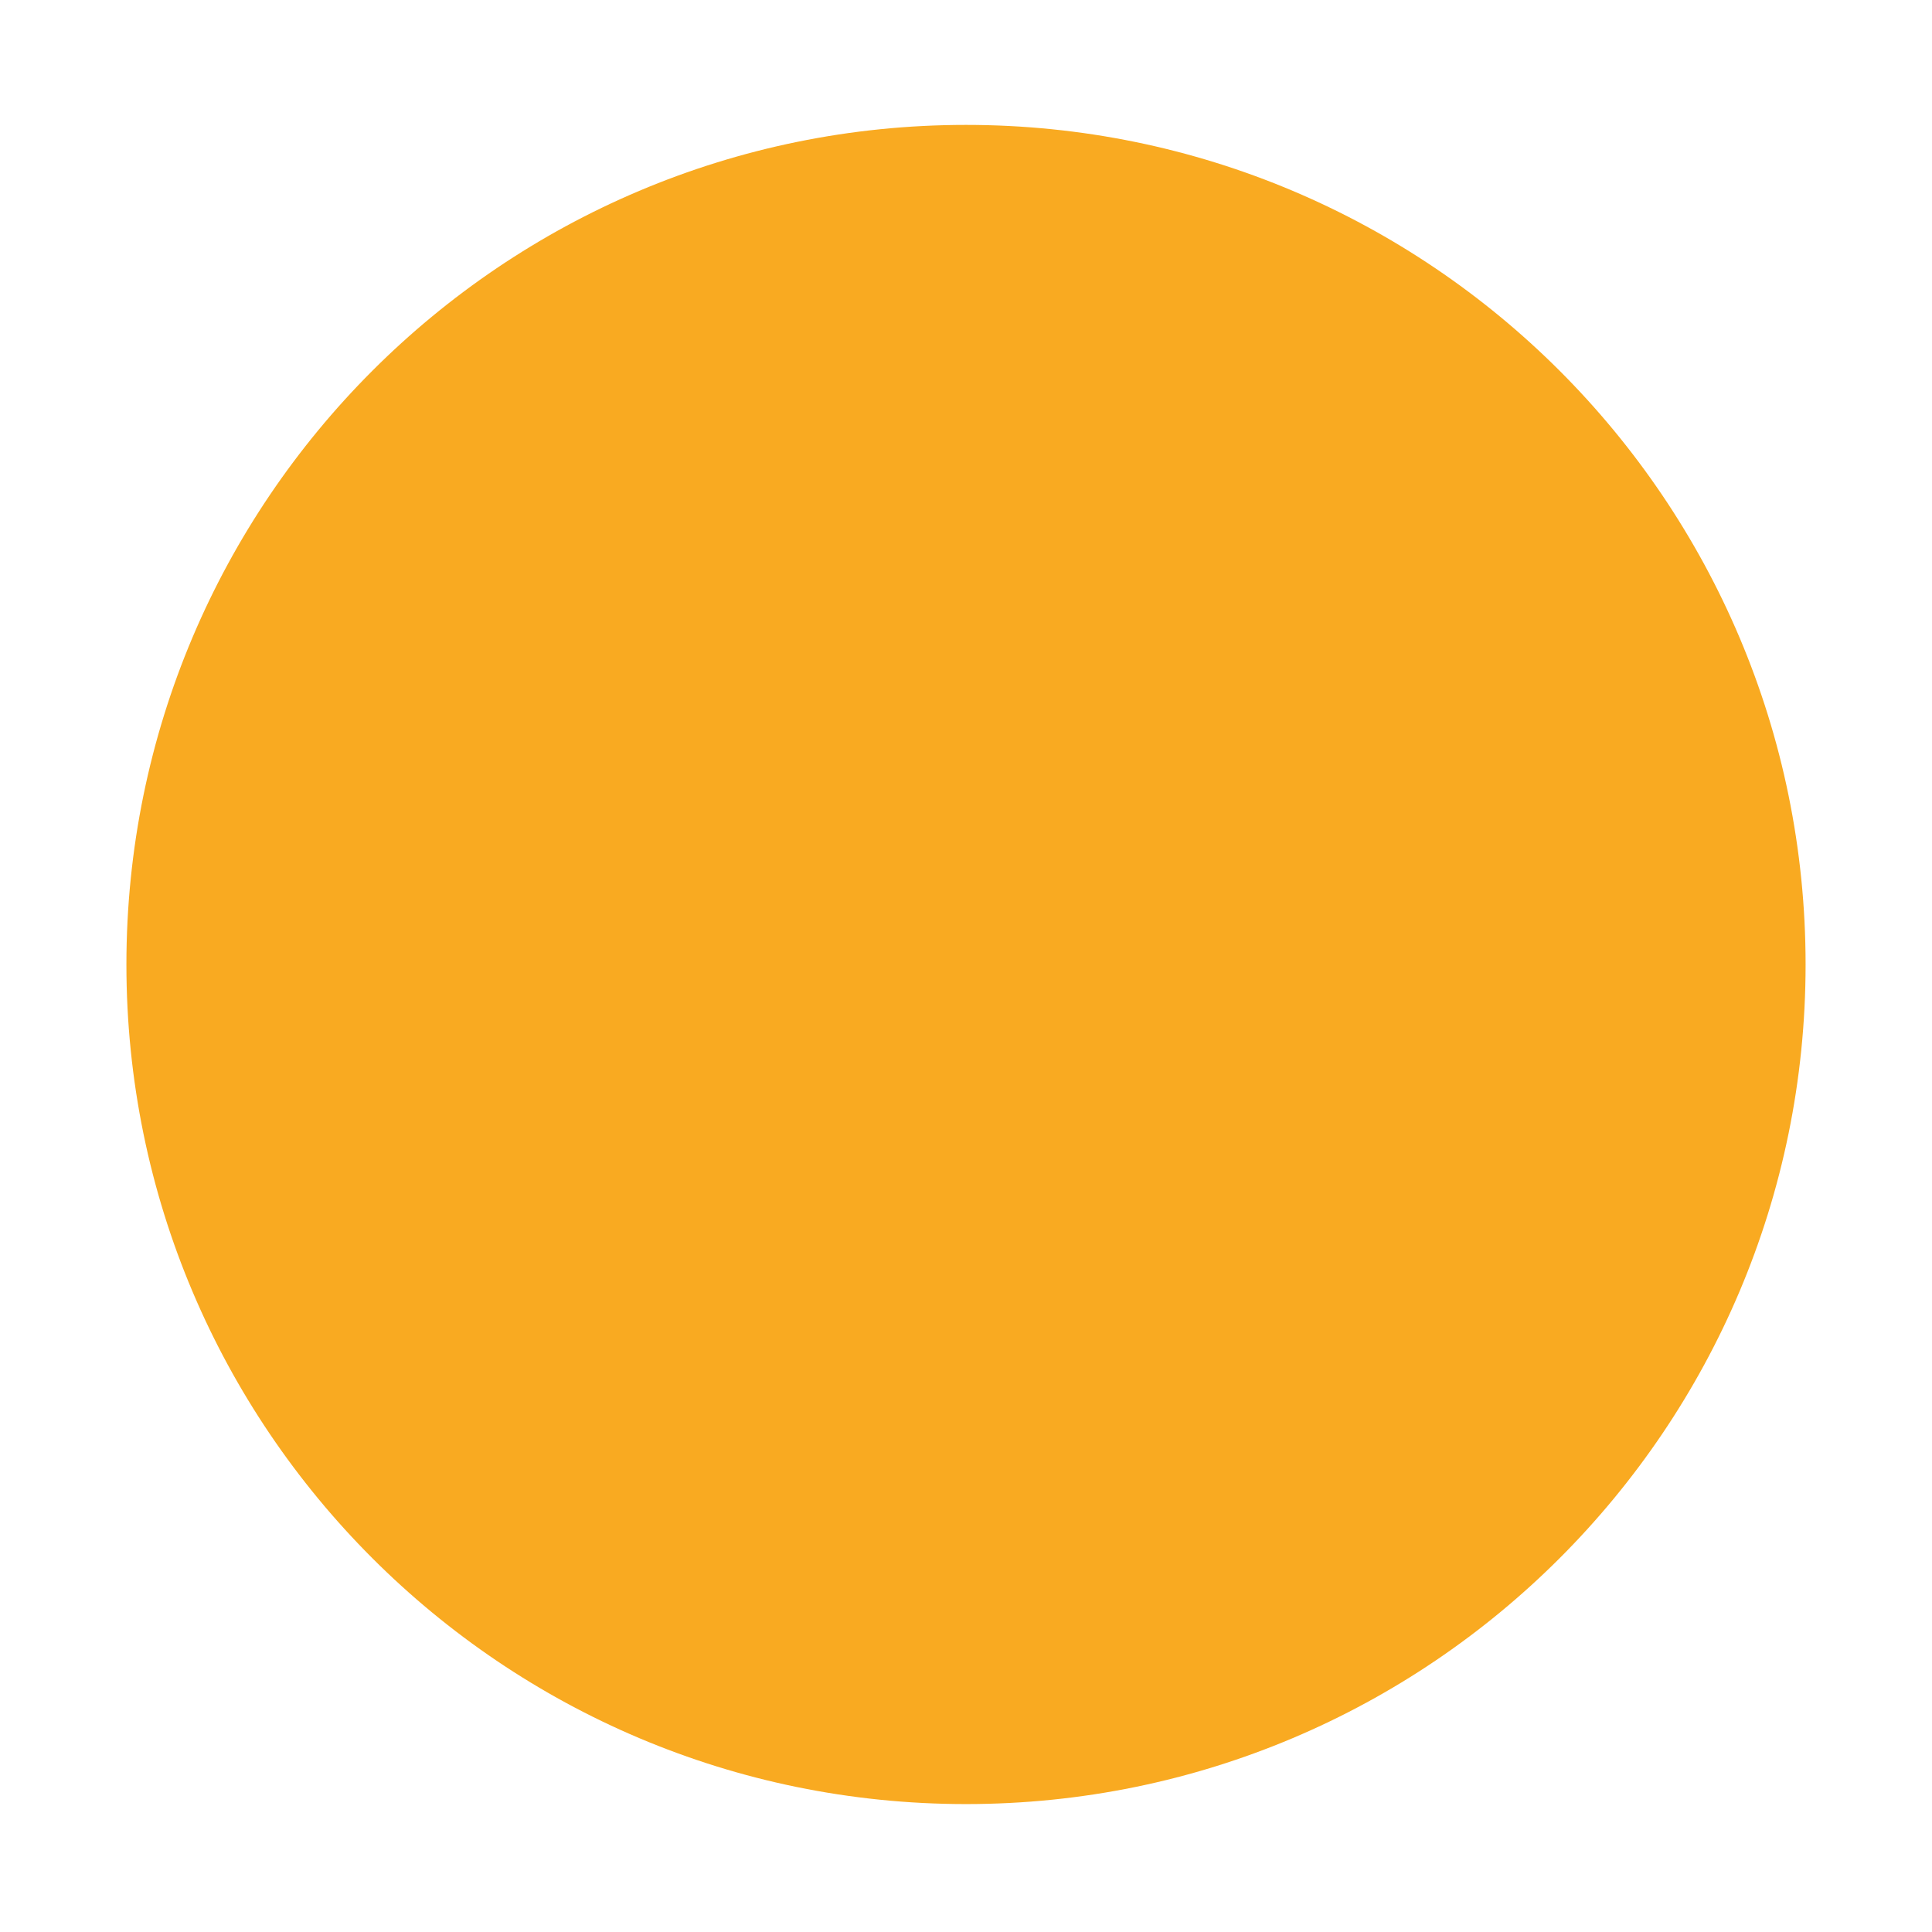
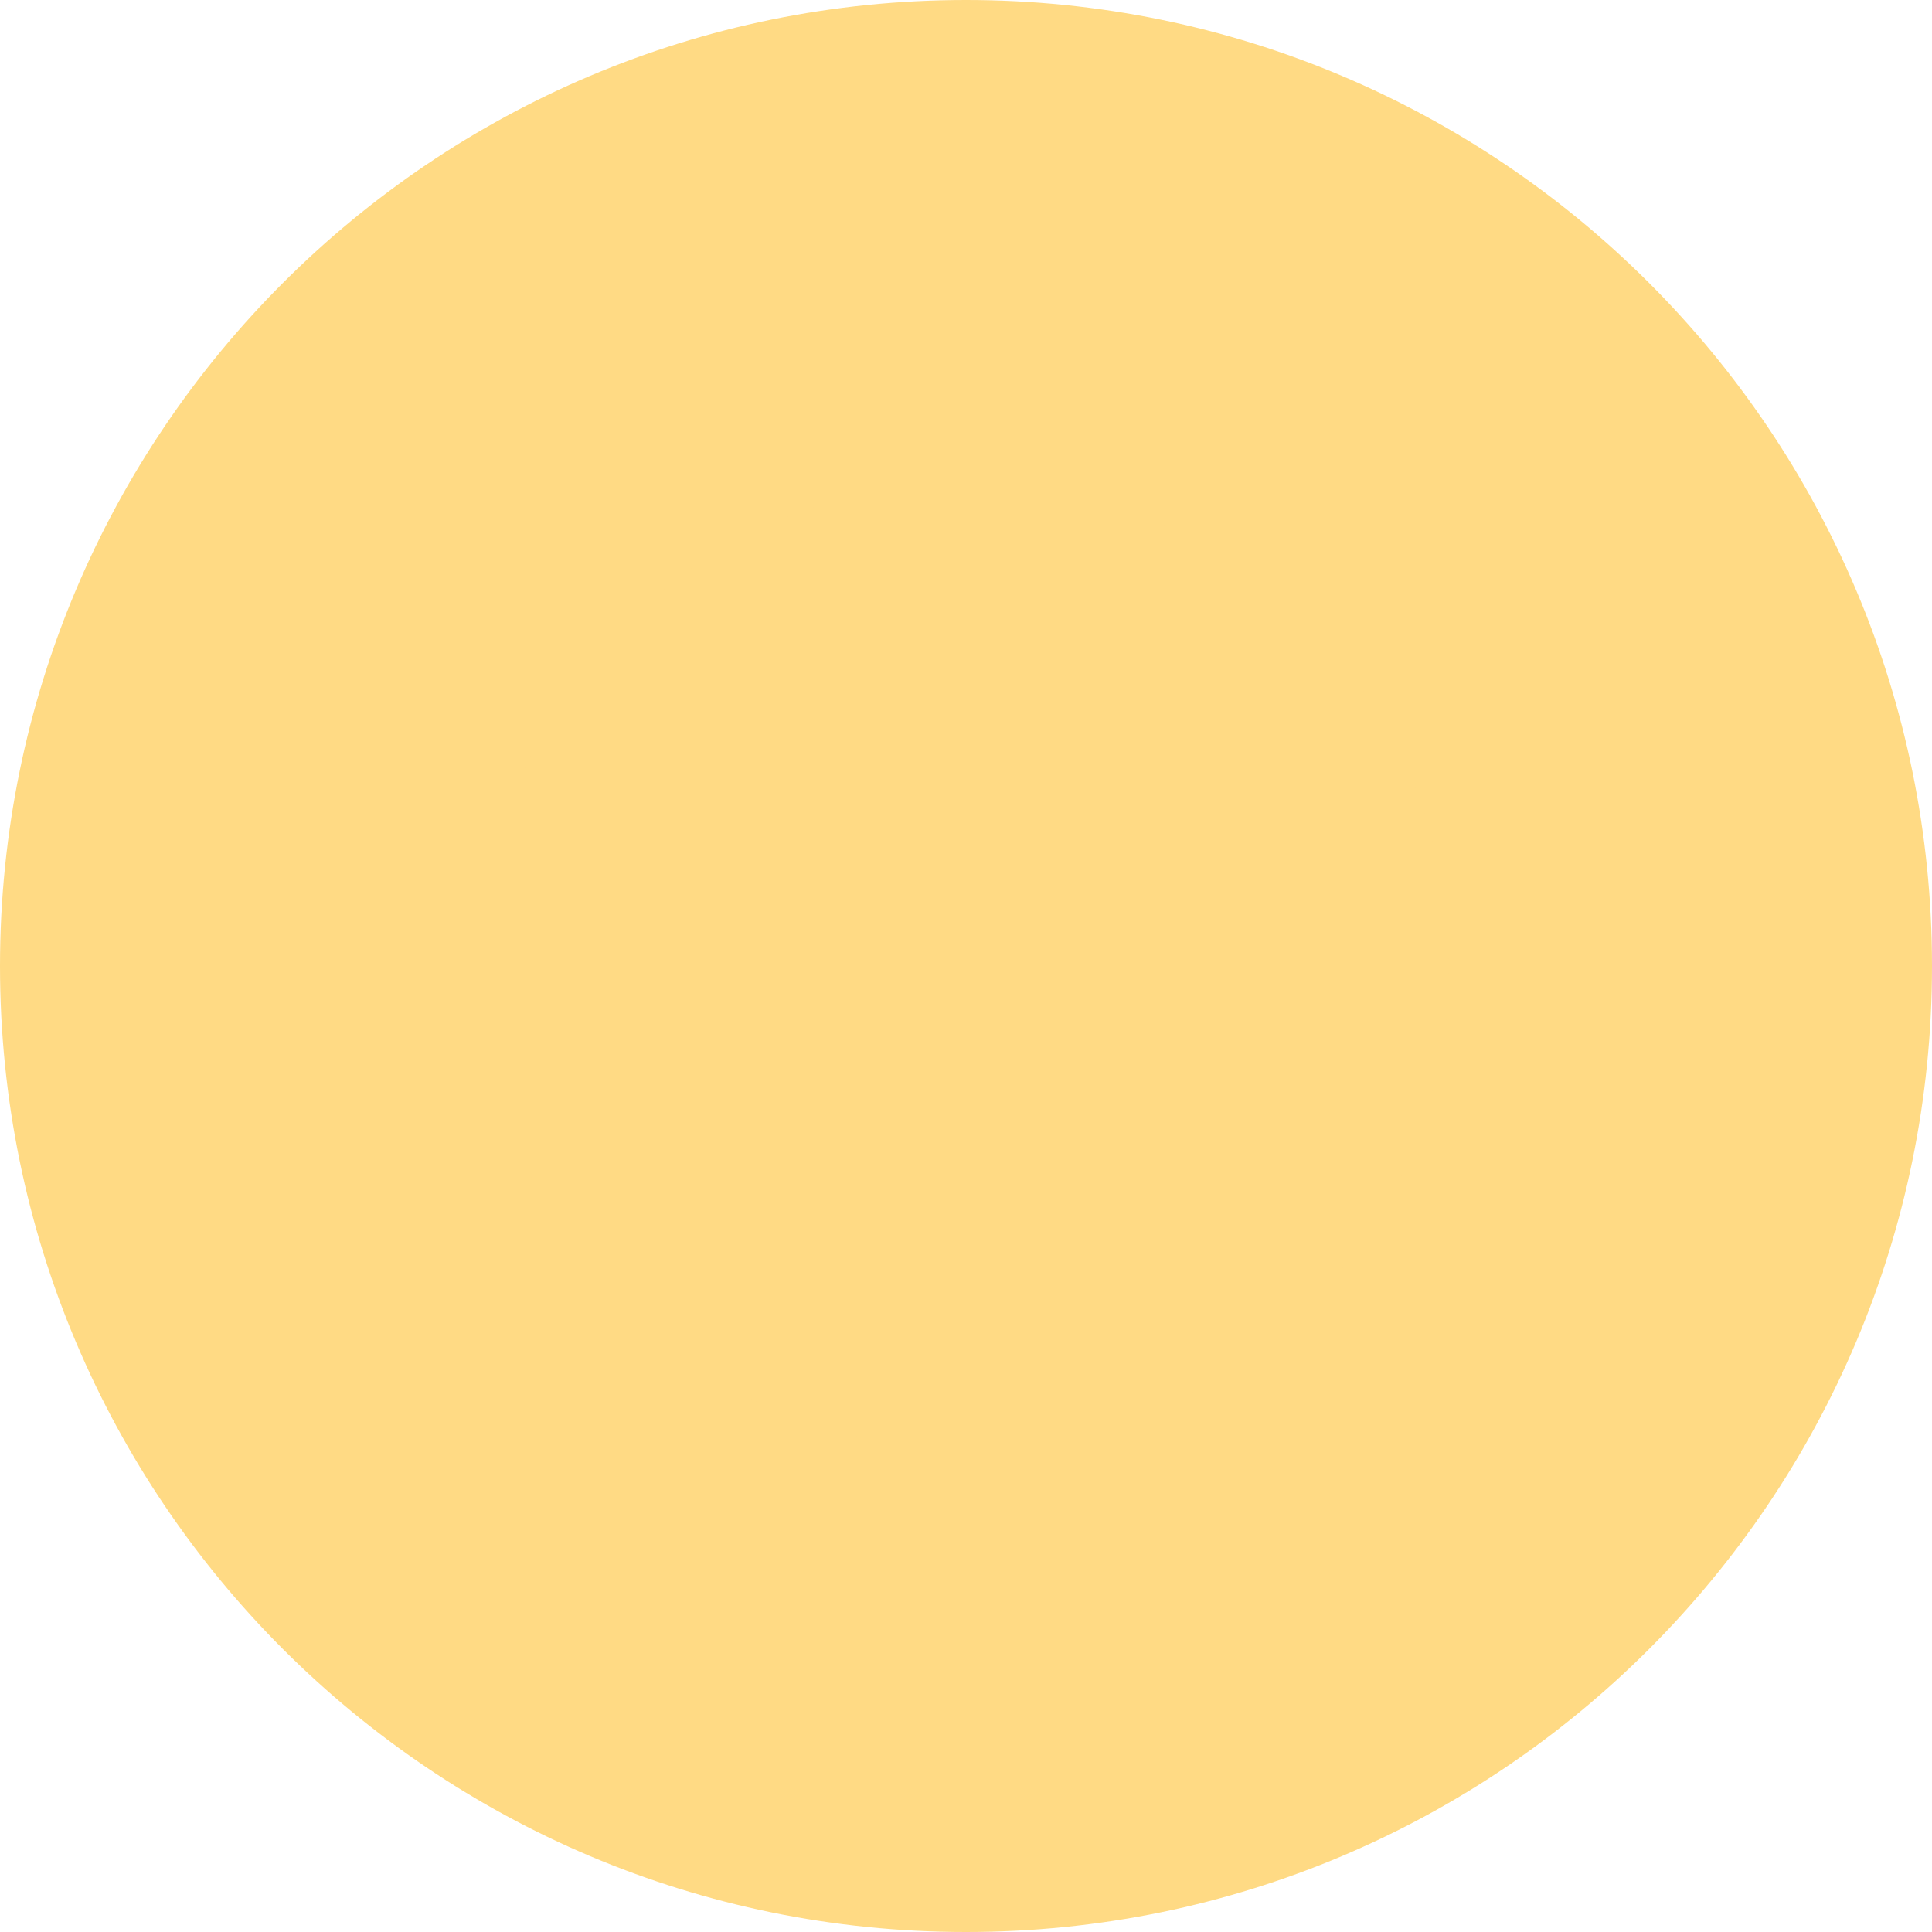
- <svg xmlns="http://www.w3.org/2000/svg" t="1562115225354" class="icon" viewBox="0 0 1024 1024" version="1.1" p-id="783" width="16" height="16">
+ <svg xmlns="http://www.w3.org/2000/svg" t="1562117362115" class="icon" viewBox="0 0 1024 1024" version="1.1" p-id="1667" width="16" height="16">
  <defs>
    <style type="text/css" />
  </defs>
-   <path d="M512 511.2m-445 0a445 445 0 1 0 890 0 445 445 0 1 0-890 0Z" fill="#F9AA21" p-id="784" />
-   <path d="M512 511.2m-222.5 0a222.5 222.5 0 1 0 445 0 222.5 222.5 0 1 0-445 0Z" fill="#F9AA21" p-id="785" />
+   <path d="M512 512m-512 0a512 512 0 1 0 1024 0 512 512 0 1 0-1024 0Z" fill="#FFDA84" p-id="1668" />
+   <path d="M512 512m-256 0a256 256 0 1 0 512 0 256 256 0 1 0-512 0Z" fill="#FFDA84" p-id="1669" />
</svg>
